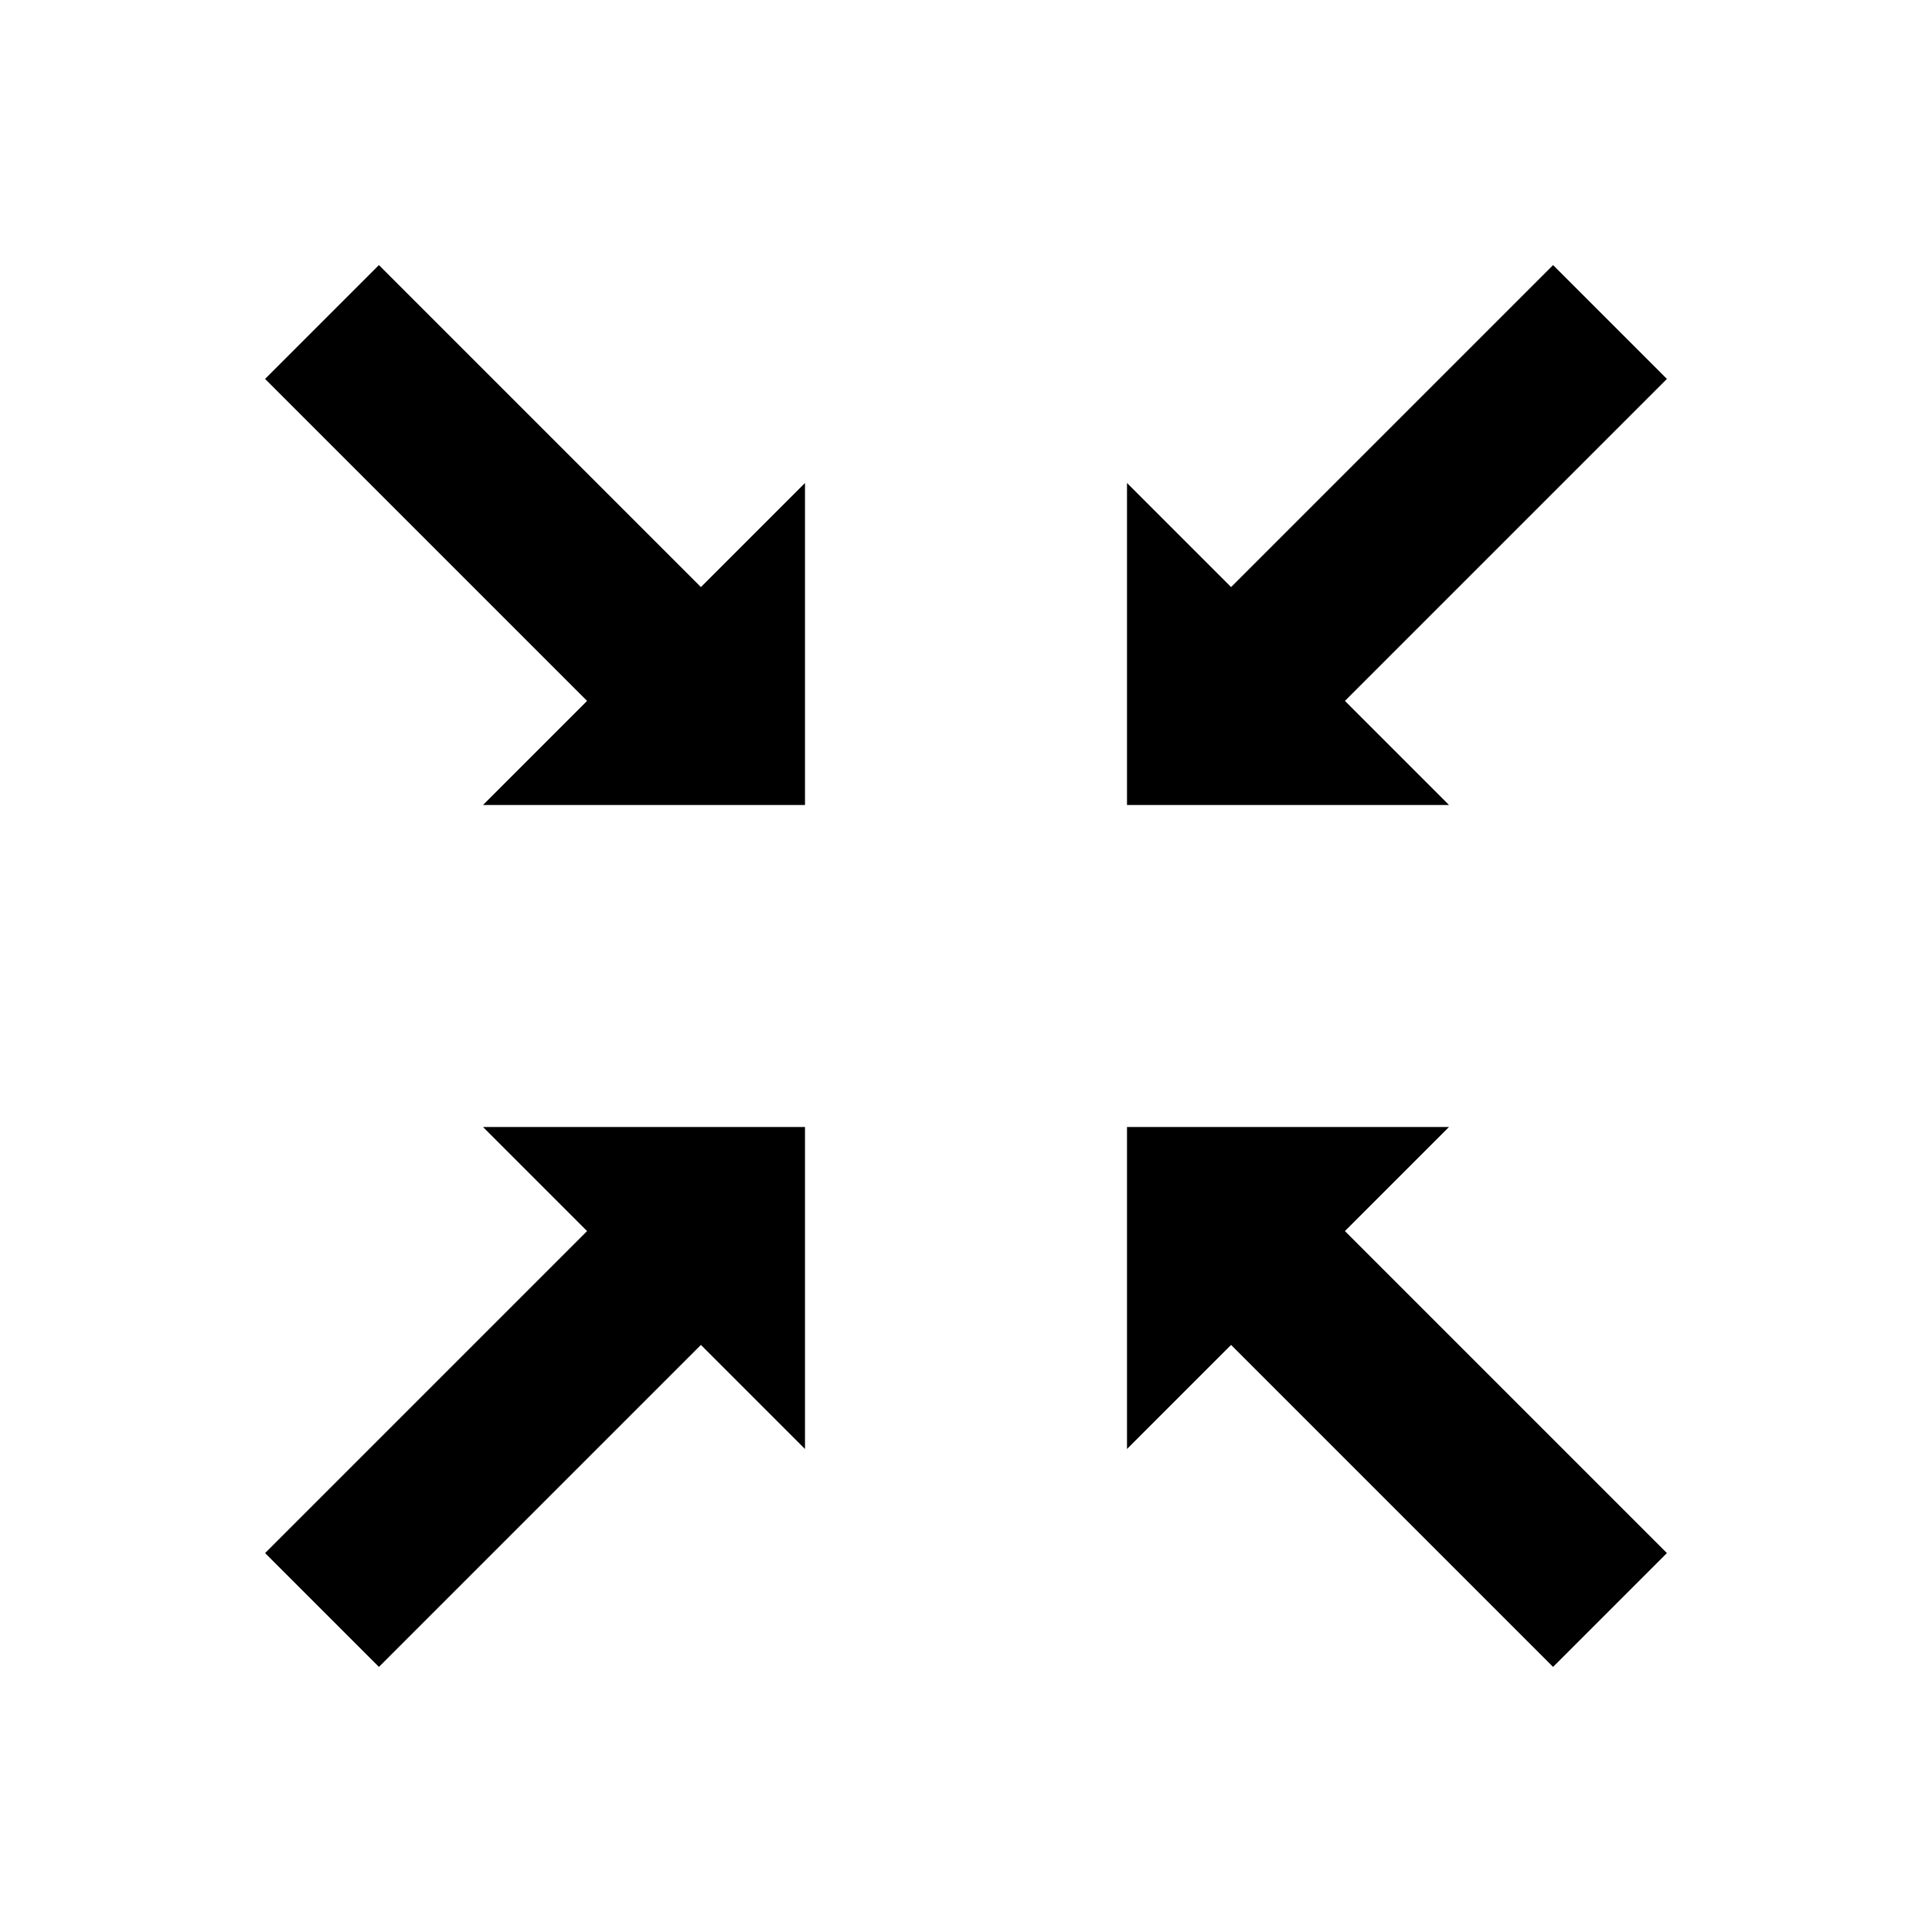
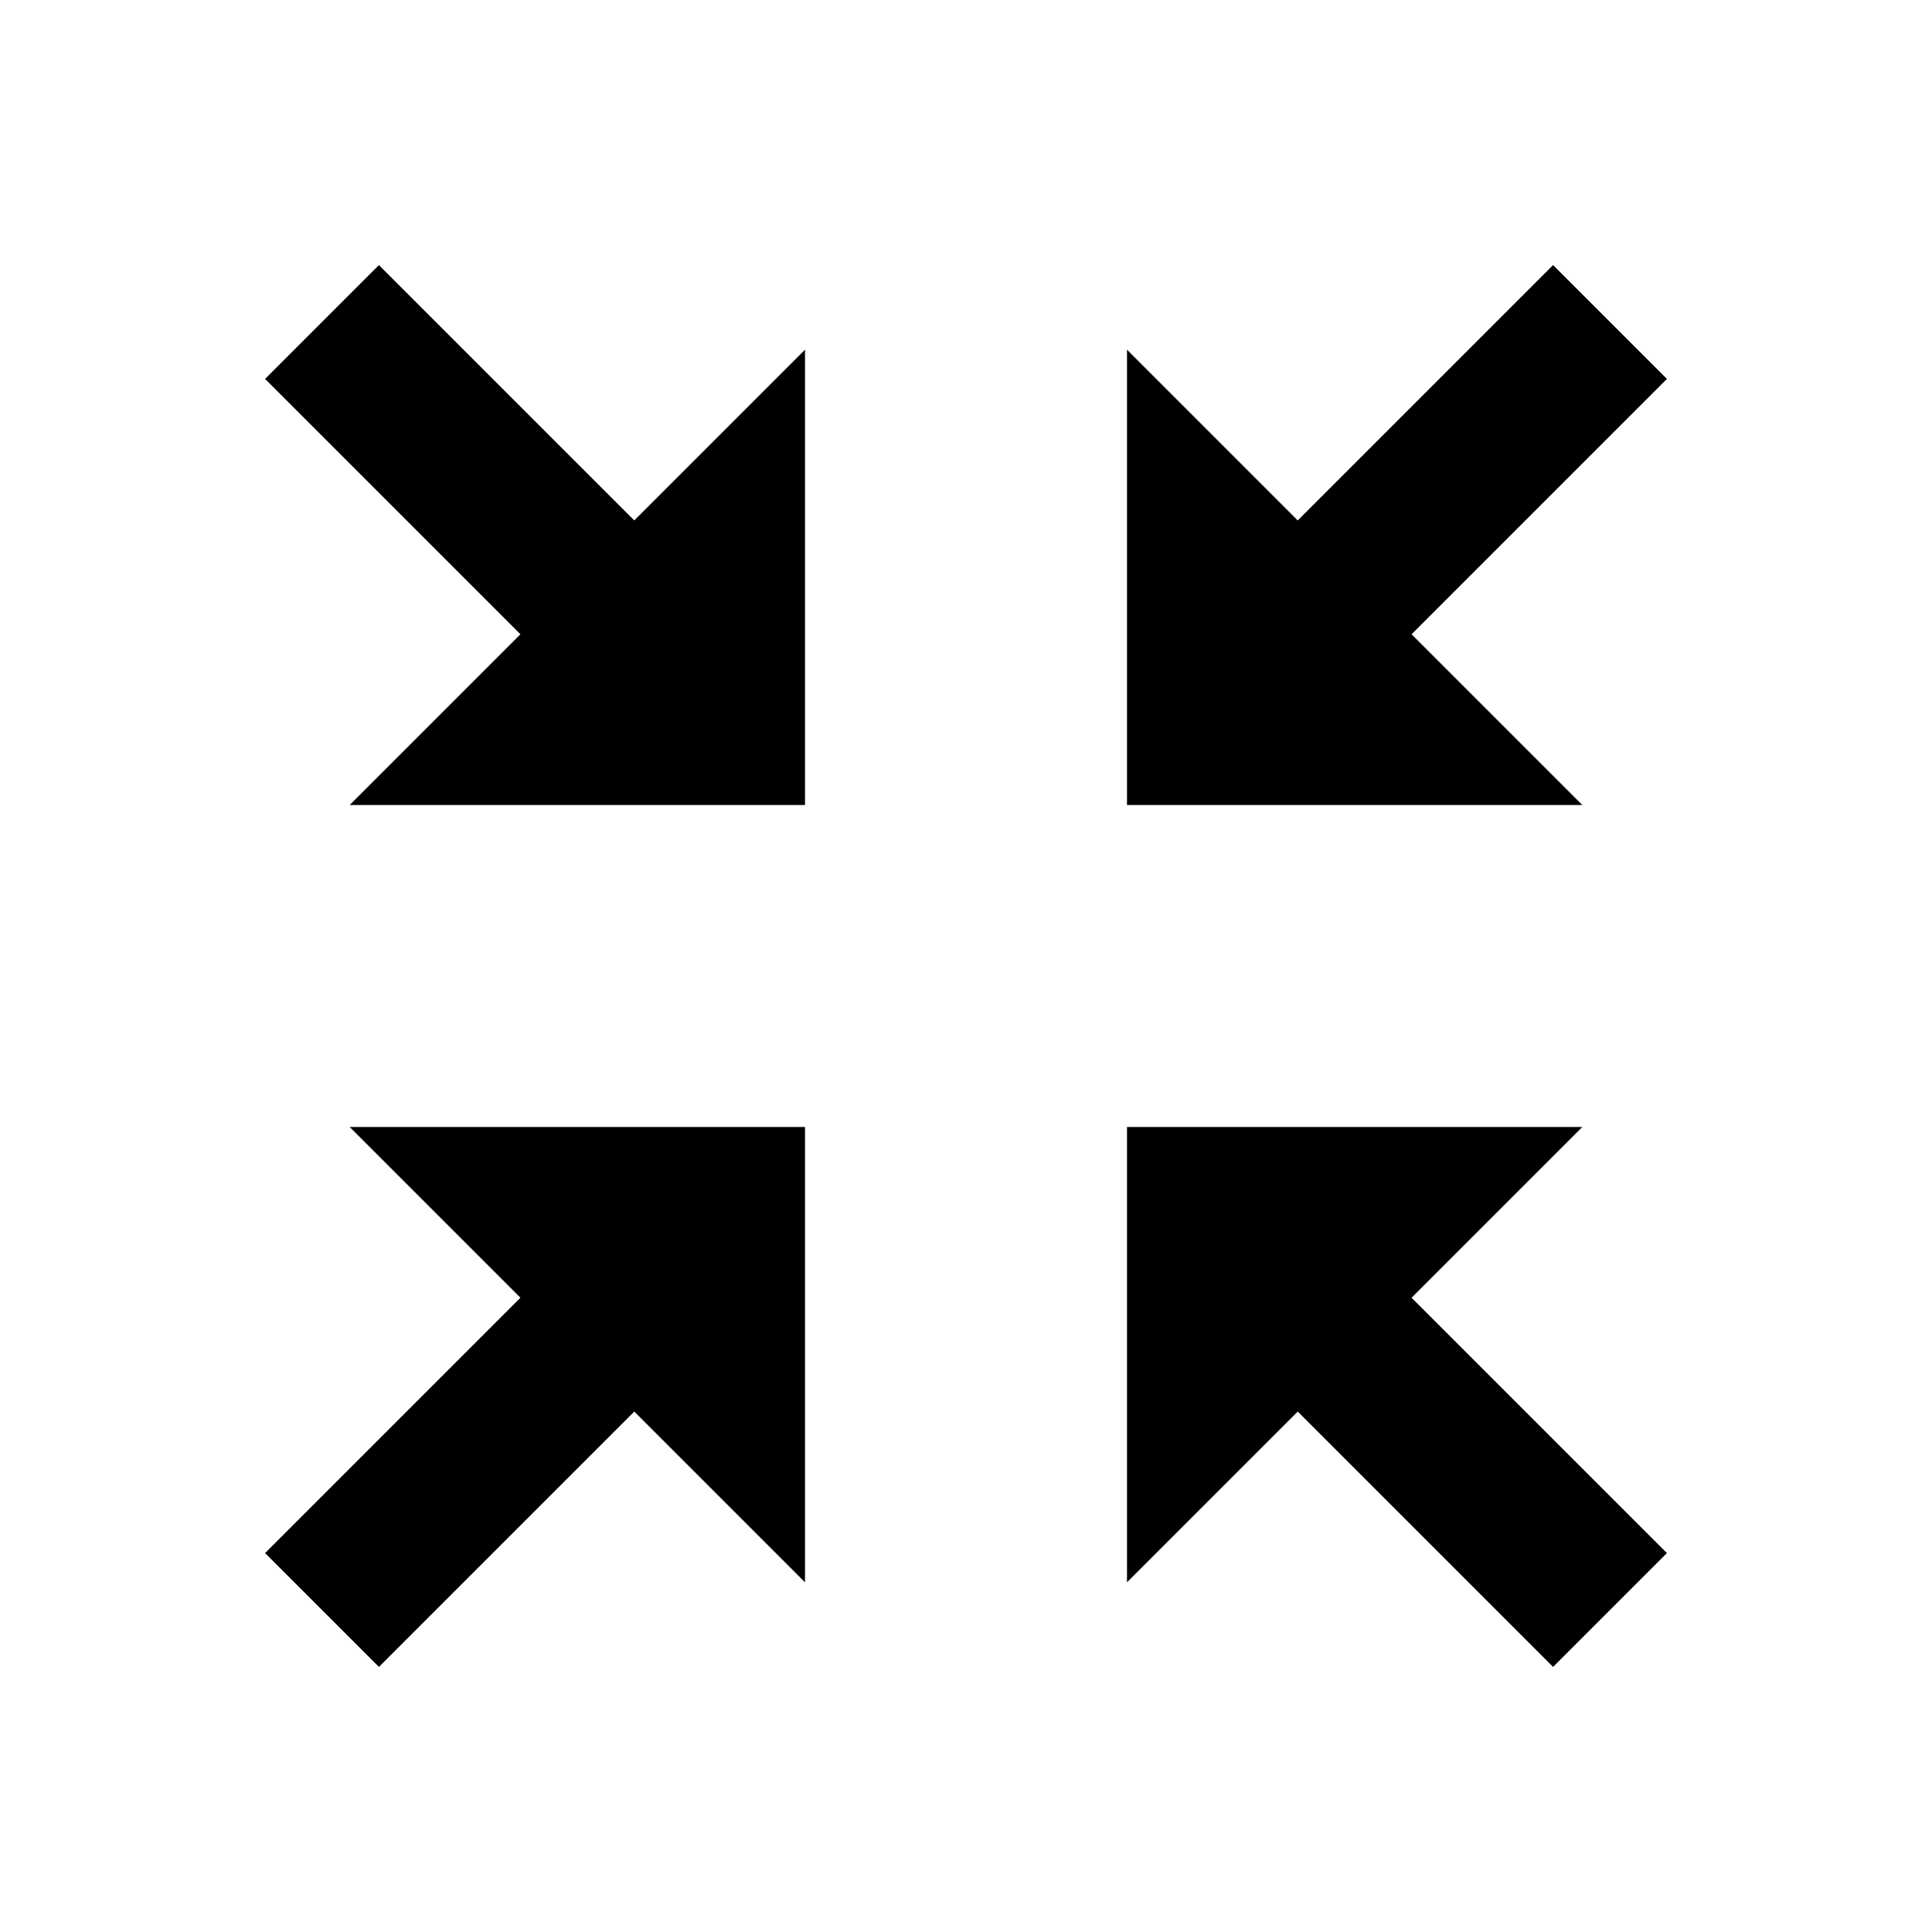
<svg xmlns="http://www.w3.org/2000/svg" version="1.1" id="Layer_1" x="0px" y="0px" width="24px" height="24px" viewBox="0 0 24 24" enable-background="new 0 0 24 24" xml:space="preserve">
  <g>
-     <polygon points="10,10 10,6 8.707,7.293 4.707,3.293 3.293,4.707 7.293,8.707 6,10  " />
-     <polygon points="4.707,20.707 8.707,16.707 10,18 10,14 6,14 7.293,15.293 3.293,19.293  " />
-     <polygon points="14,18 15.293,16.707 19.293,20.707 20.707,19.293 16.707,15.293 18,14 14,14  " />
-     <polygon points="19.293,3.293 15.293,7.293 14,6 14,10 18,10 16.707,8.707 20.707,4.707  " />
+     <polygon points="4.707,20.707 7.879,17.535 10,19.656 10,14 4.344,14 6.465,16.121 3.293,19.293  " />
+     <polygon points="19.293,3.293 16.121,6.465 14,4.344 14,10 19.656,10 17.535,7.879 20.707,4.707  " />
+     <polygon points="14,19.656 16.121,17.535 19.293,20.707 20.707,19.293 17.535,16.121 19.656,14 14,14  " />
+     <polygon points="10,10 10,4.344 7.879,6.465 4.707,3.293 3.293,4.707 6.465,7.879 4.344,10  " />
  </g>
</svg>
